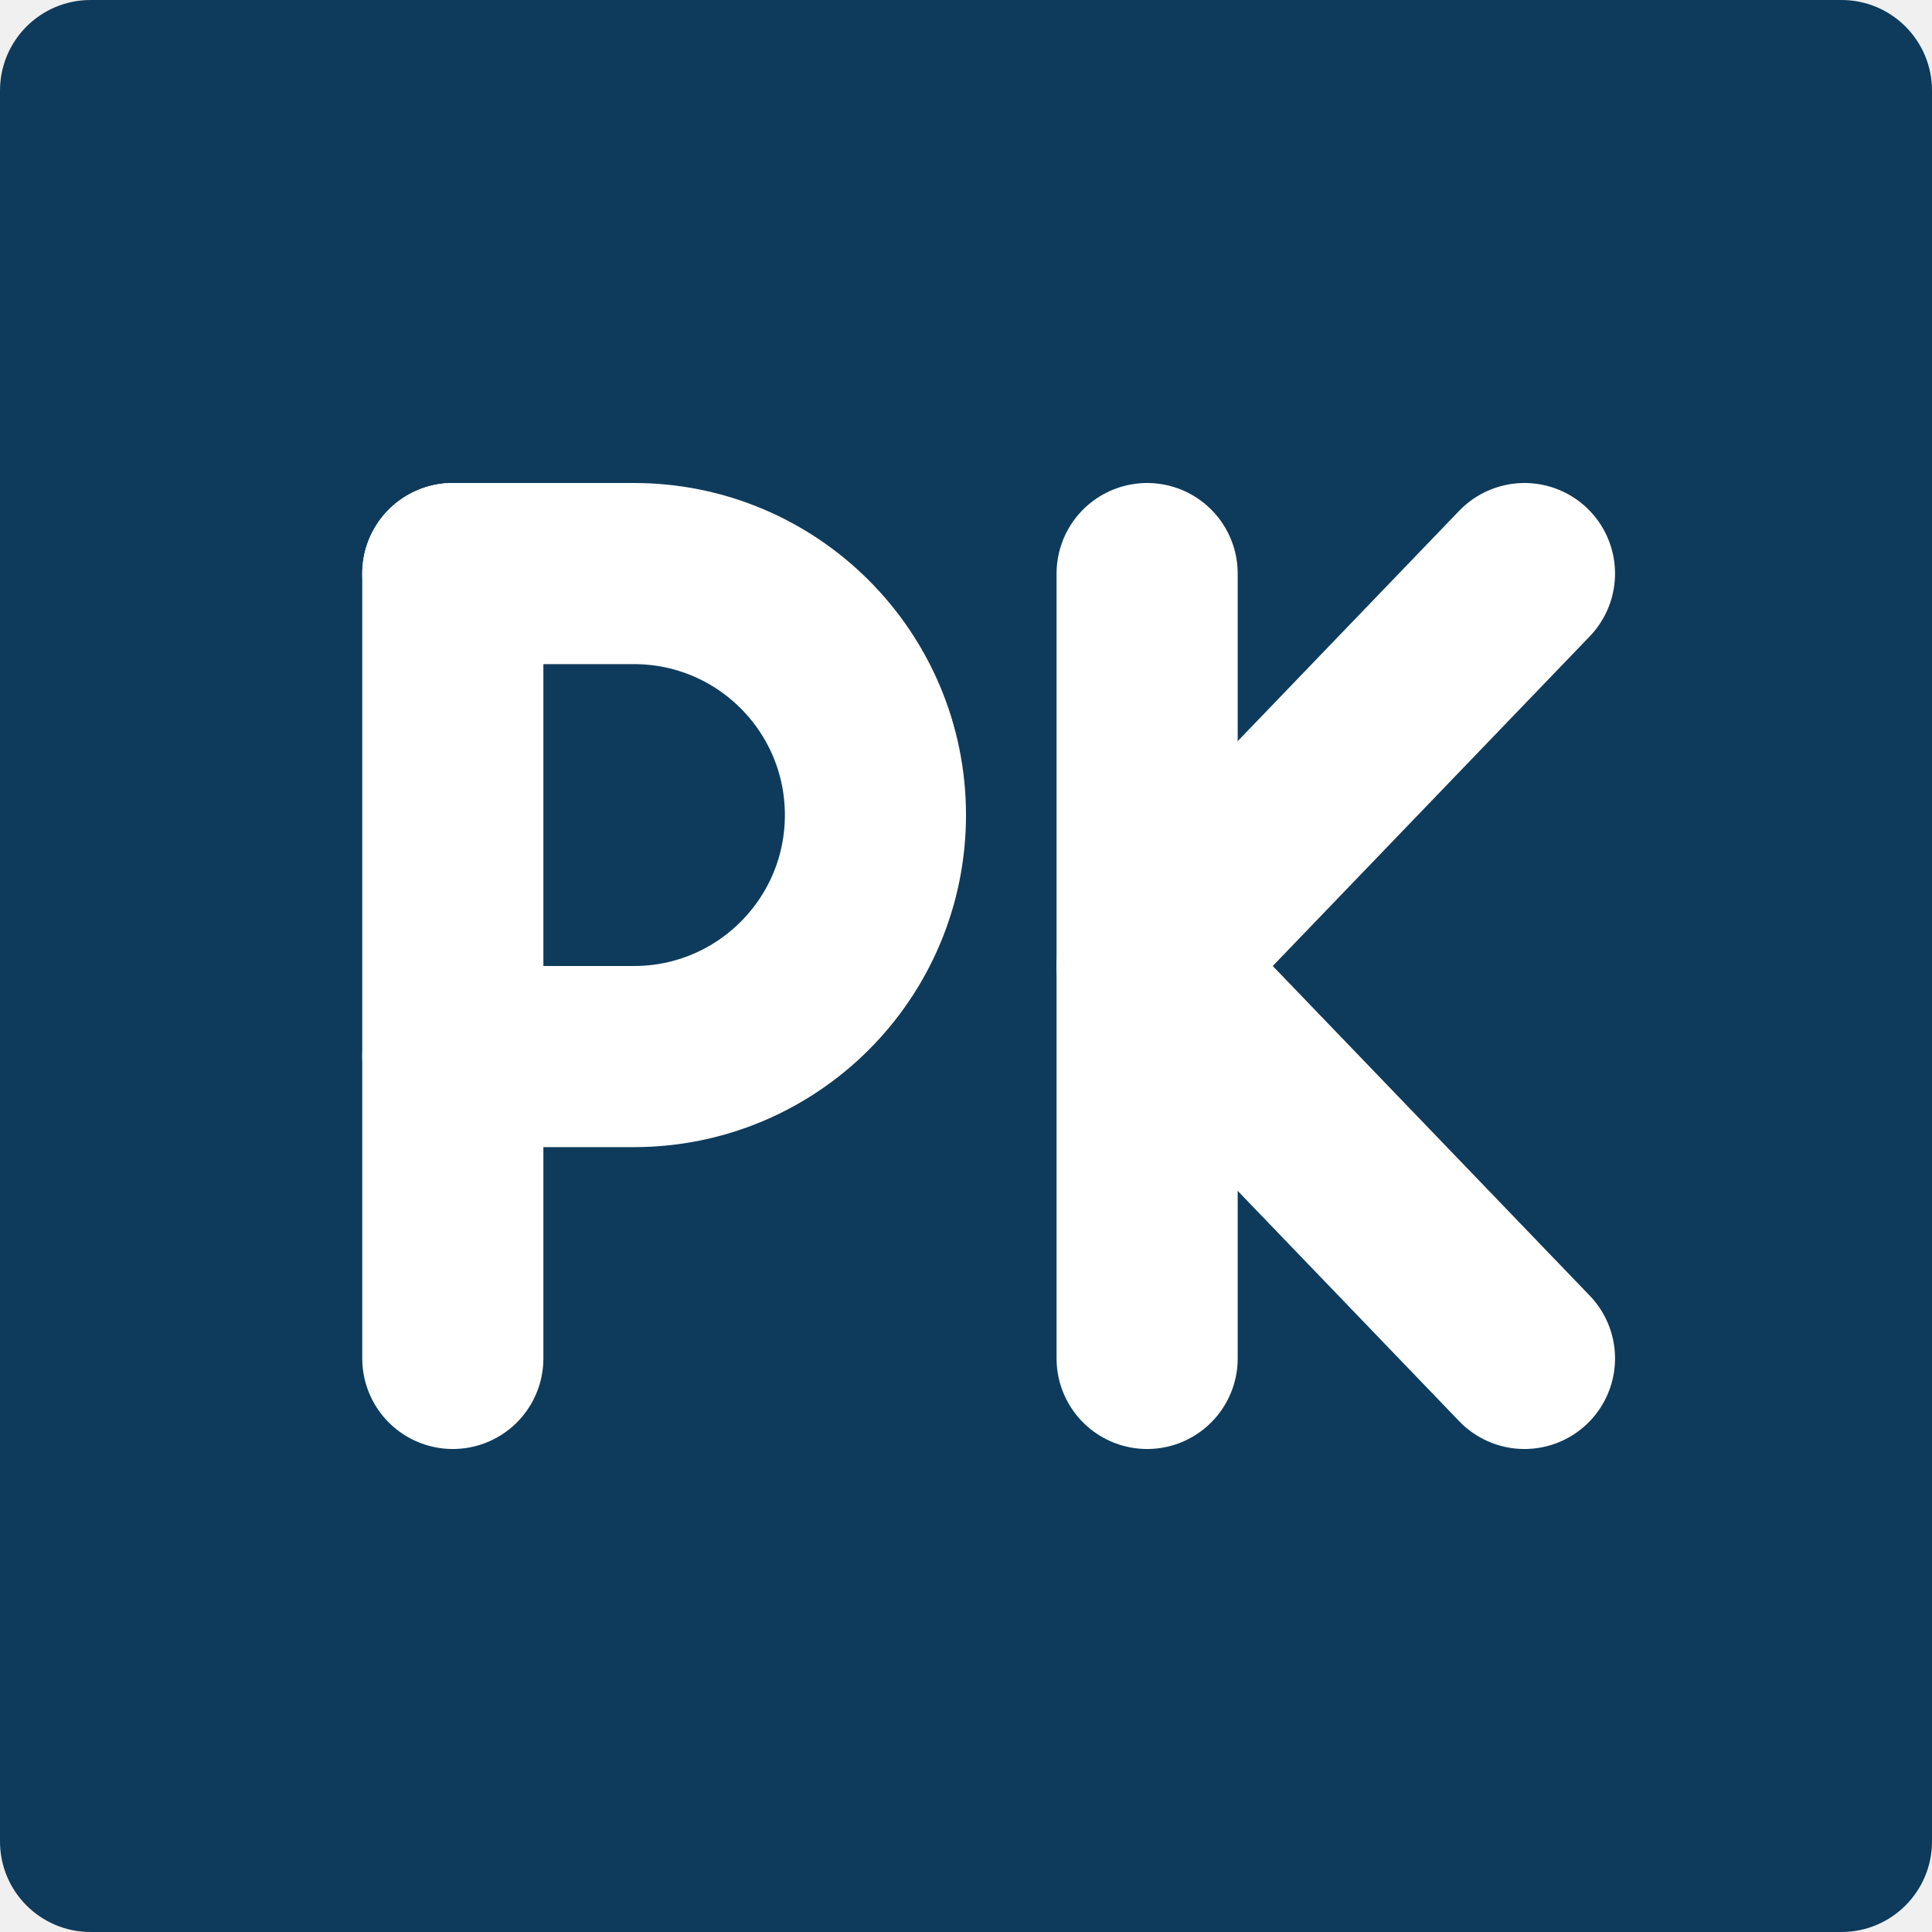
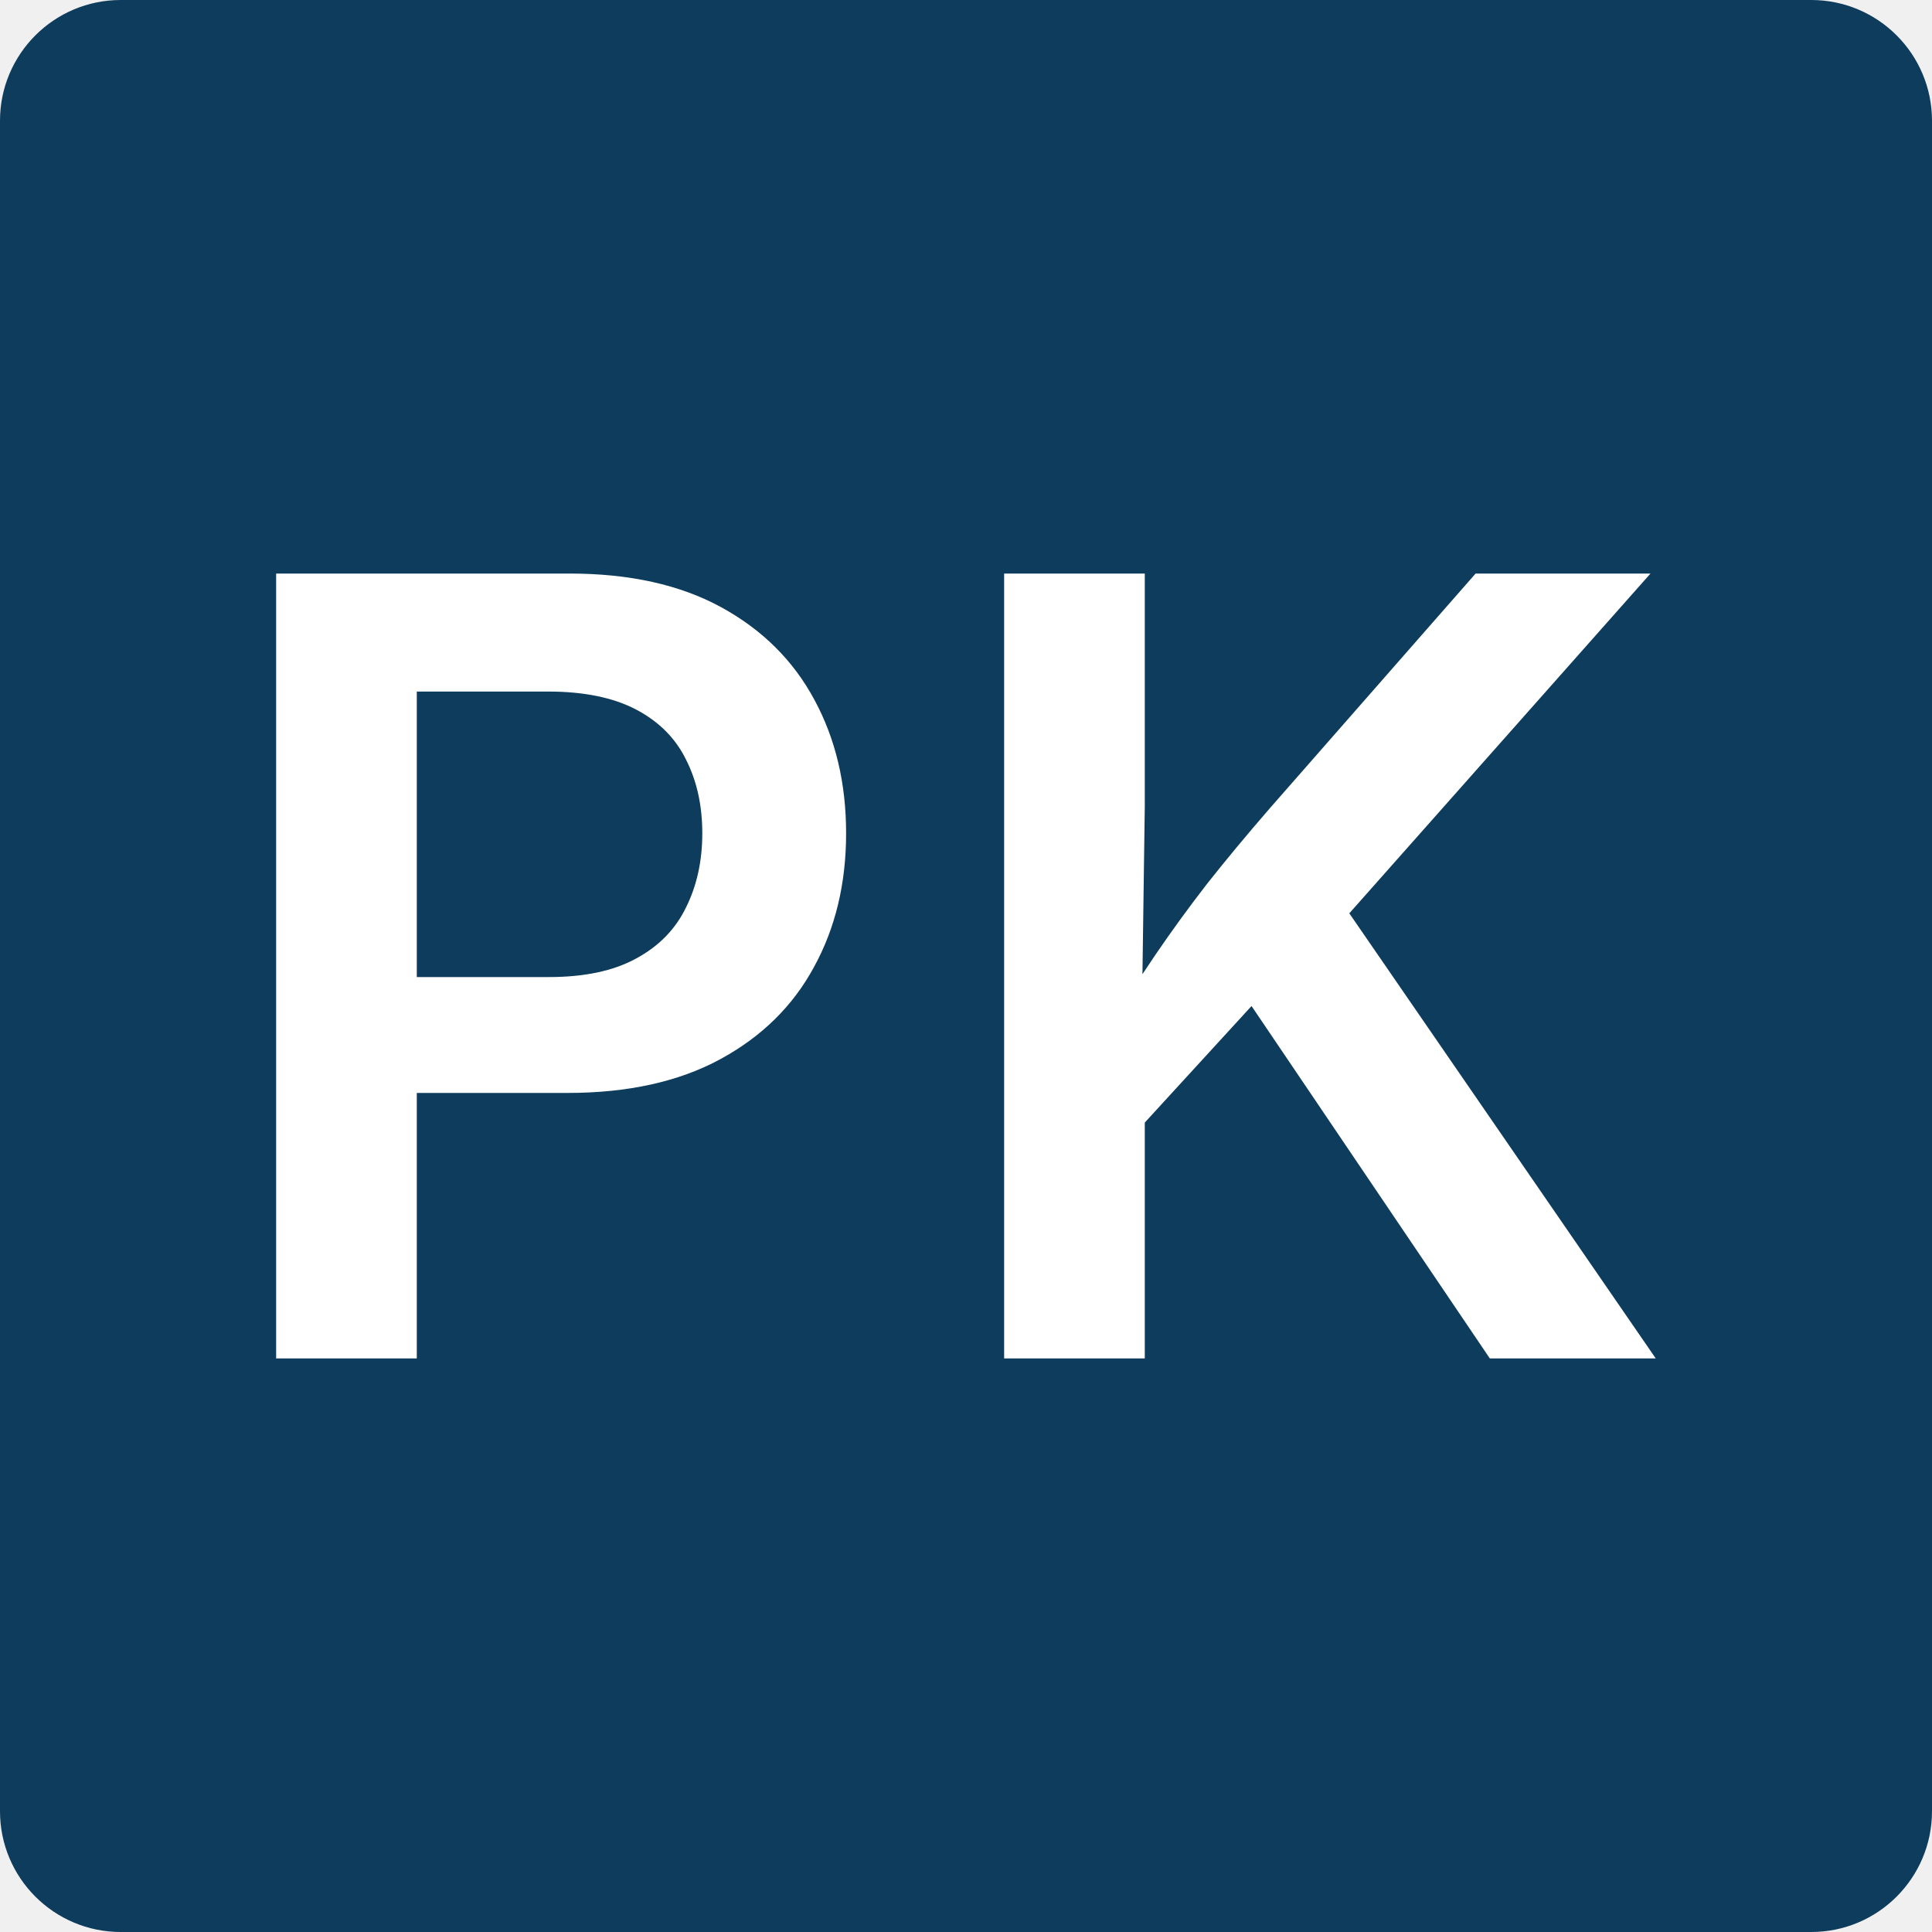
- <svg xmlns="http://www.w3.org/2000/svg" viewBox="0 0 64 64" role="img" aria-label="Panayu Keelawat">
-   <rect width="64" height="64" rx="3" fill="#0E3B5C" />
-   <g fill="none" stroke="#FFFFFF" stroke-width="6" stroke-linecap="round" stroke-linejoin="round">
-     <path d="M15 19V45" />
-     <path d="M15 19h6a8 8 0 0 1 0 16h-6" />
-     <path d="M38 19v26" />
-     <path d="M50.5 19 38 32l12.5 13" />
+ <svg xmlns="http://www.w3.org/2000/svg" viewBox="0 0 64 64" role="img" aria-label="Panayu Keelawat monogram">
+   <rect width="64" height="64" rx="4" fill="#0E3C5D" />
+   <g fill="#FFFFFF" transform="translate(6.53 45.00) scale(0.01745 -0.01745)">
+     <path d="M150 0V1490H707Q878 1490 995 1426Q1112 1362 1172 1250Q1232 1139 1232 997Q1232 854 1171 743Q1111 632 993 568Q875 504 703 504H334V724H668Q769 724 833 759Q898 794 928 856Q959 918 959 997Q959 1076 928 1137Q898 1198 833 1232Q768 1266 666 1266H417V0Z" />
+     <path transform="translate(1382 0)" d="M343 367V620Q391 698 437 766Q484 835 536 902Q589 969 654 1044L1045 1490H1377L745 777L725 784ZM150 0V1490H417V1048L412 689L417 558V0ZM1072 0 598 701 766 902 1387 0Z" />
  </g>
</svg>
